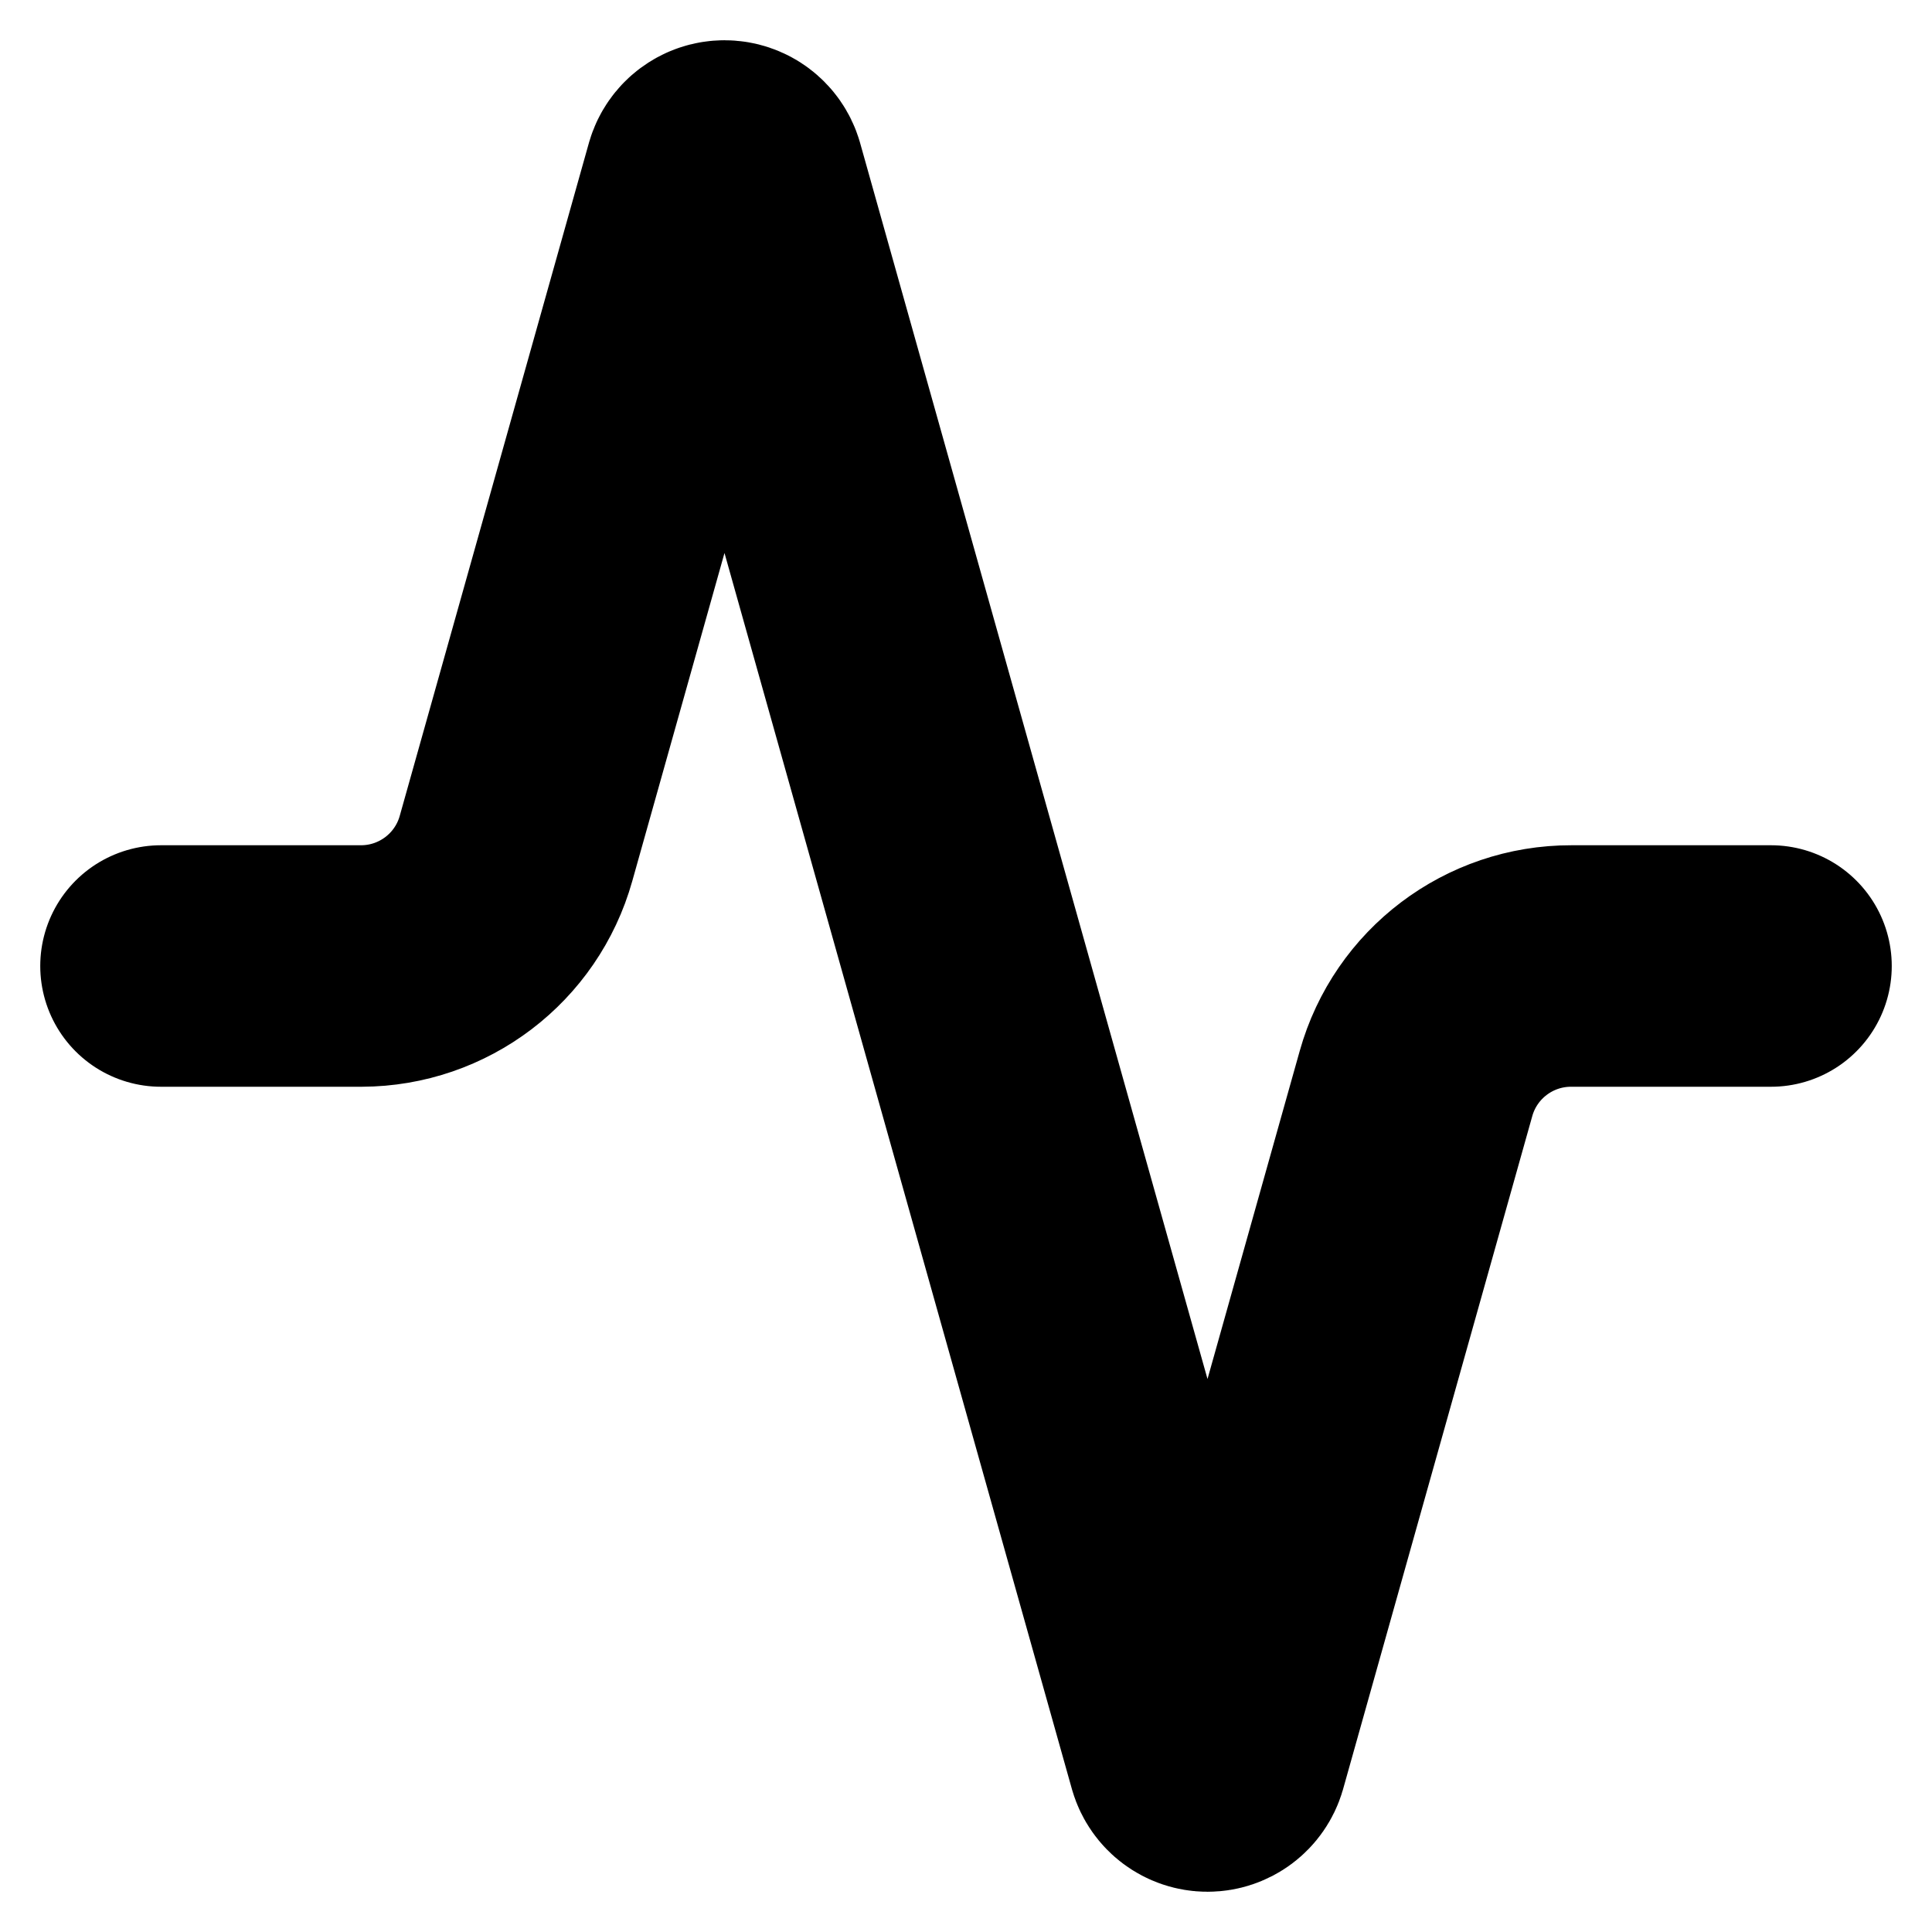
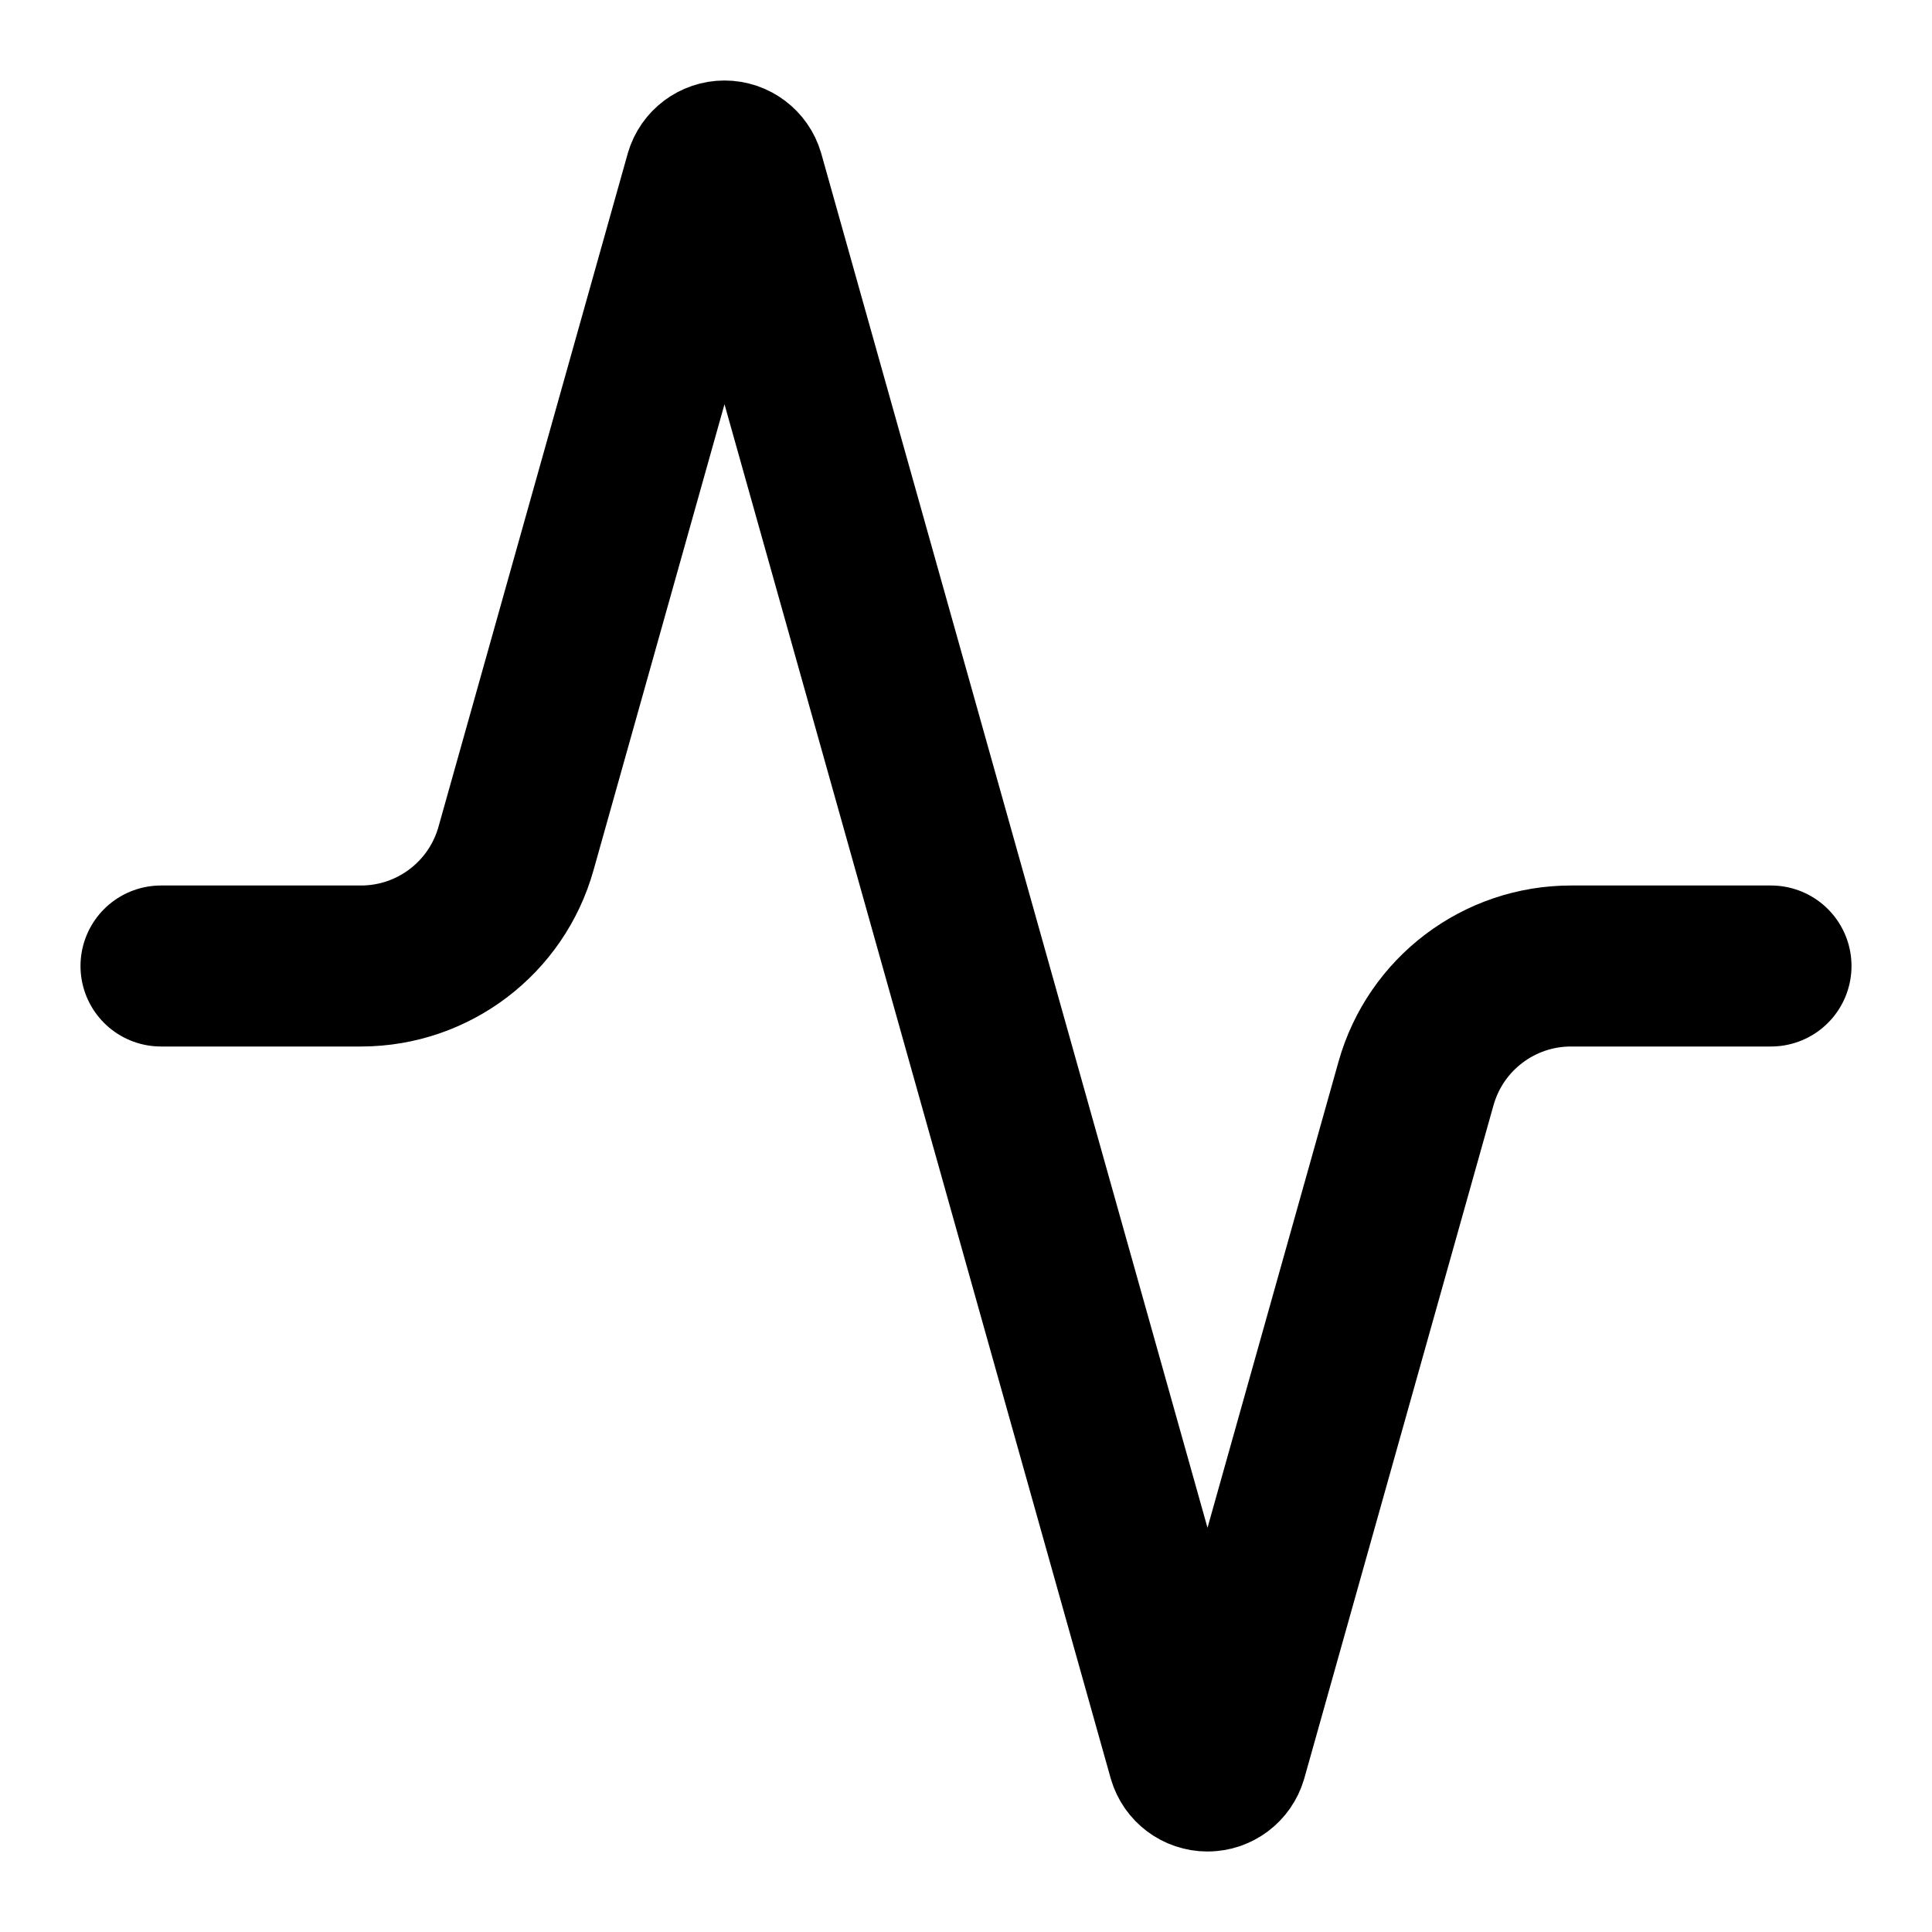
- <svg xmlns="http://www.w3.org/2000/svg" class="lucide lucide-activity" width="100%" height="100%" viewBox="0 0 24 24" fill="none" stroke="currentColor" stroke-width="3" stroke-linecap="round" stroke-linejoin="round" aria-hidden="true" focusable="false">
+ <svg xmlns="http://www.w3.org/2000/svg" class="lucide lucide-activity" width="100%" height="100%" viewBox="0 0 24 24" fill="none" stroke="currentColor" stroke-width="2" stroke-linecap="round" stroke-linejoin="round" aria-hidden="true" focusable="false">
  <path d="M22 12h-2.48a2 2 0 0 0-1.93 1.46l-2.35 8.36a.25.25 0 0 1-.48 0L9.24 2.18a.25.25 0 0 0-.48 0l-2.35 8.36A2 2 0 0 1 4.49 12H2" />
</svg>
